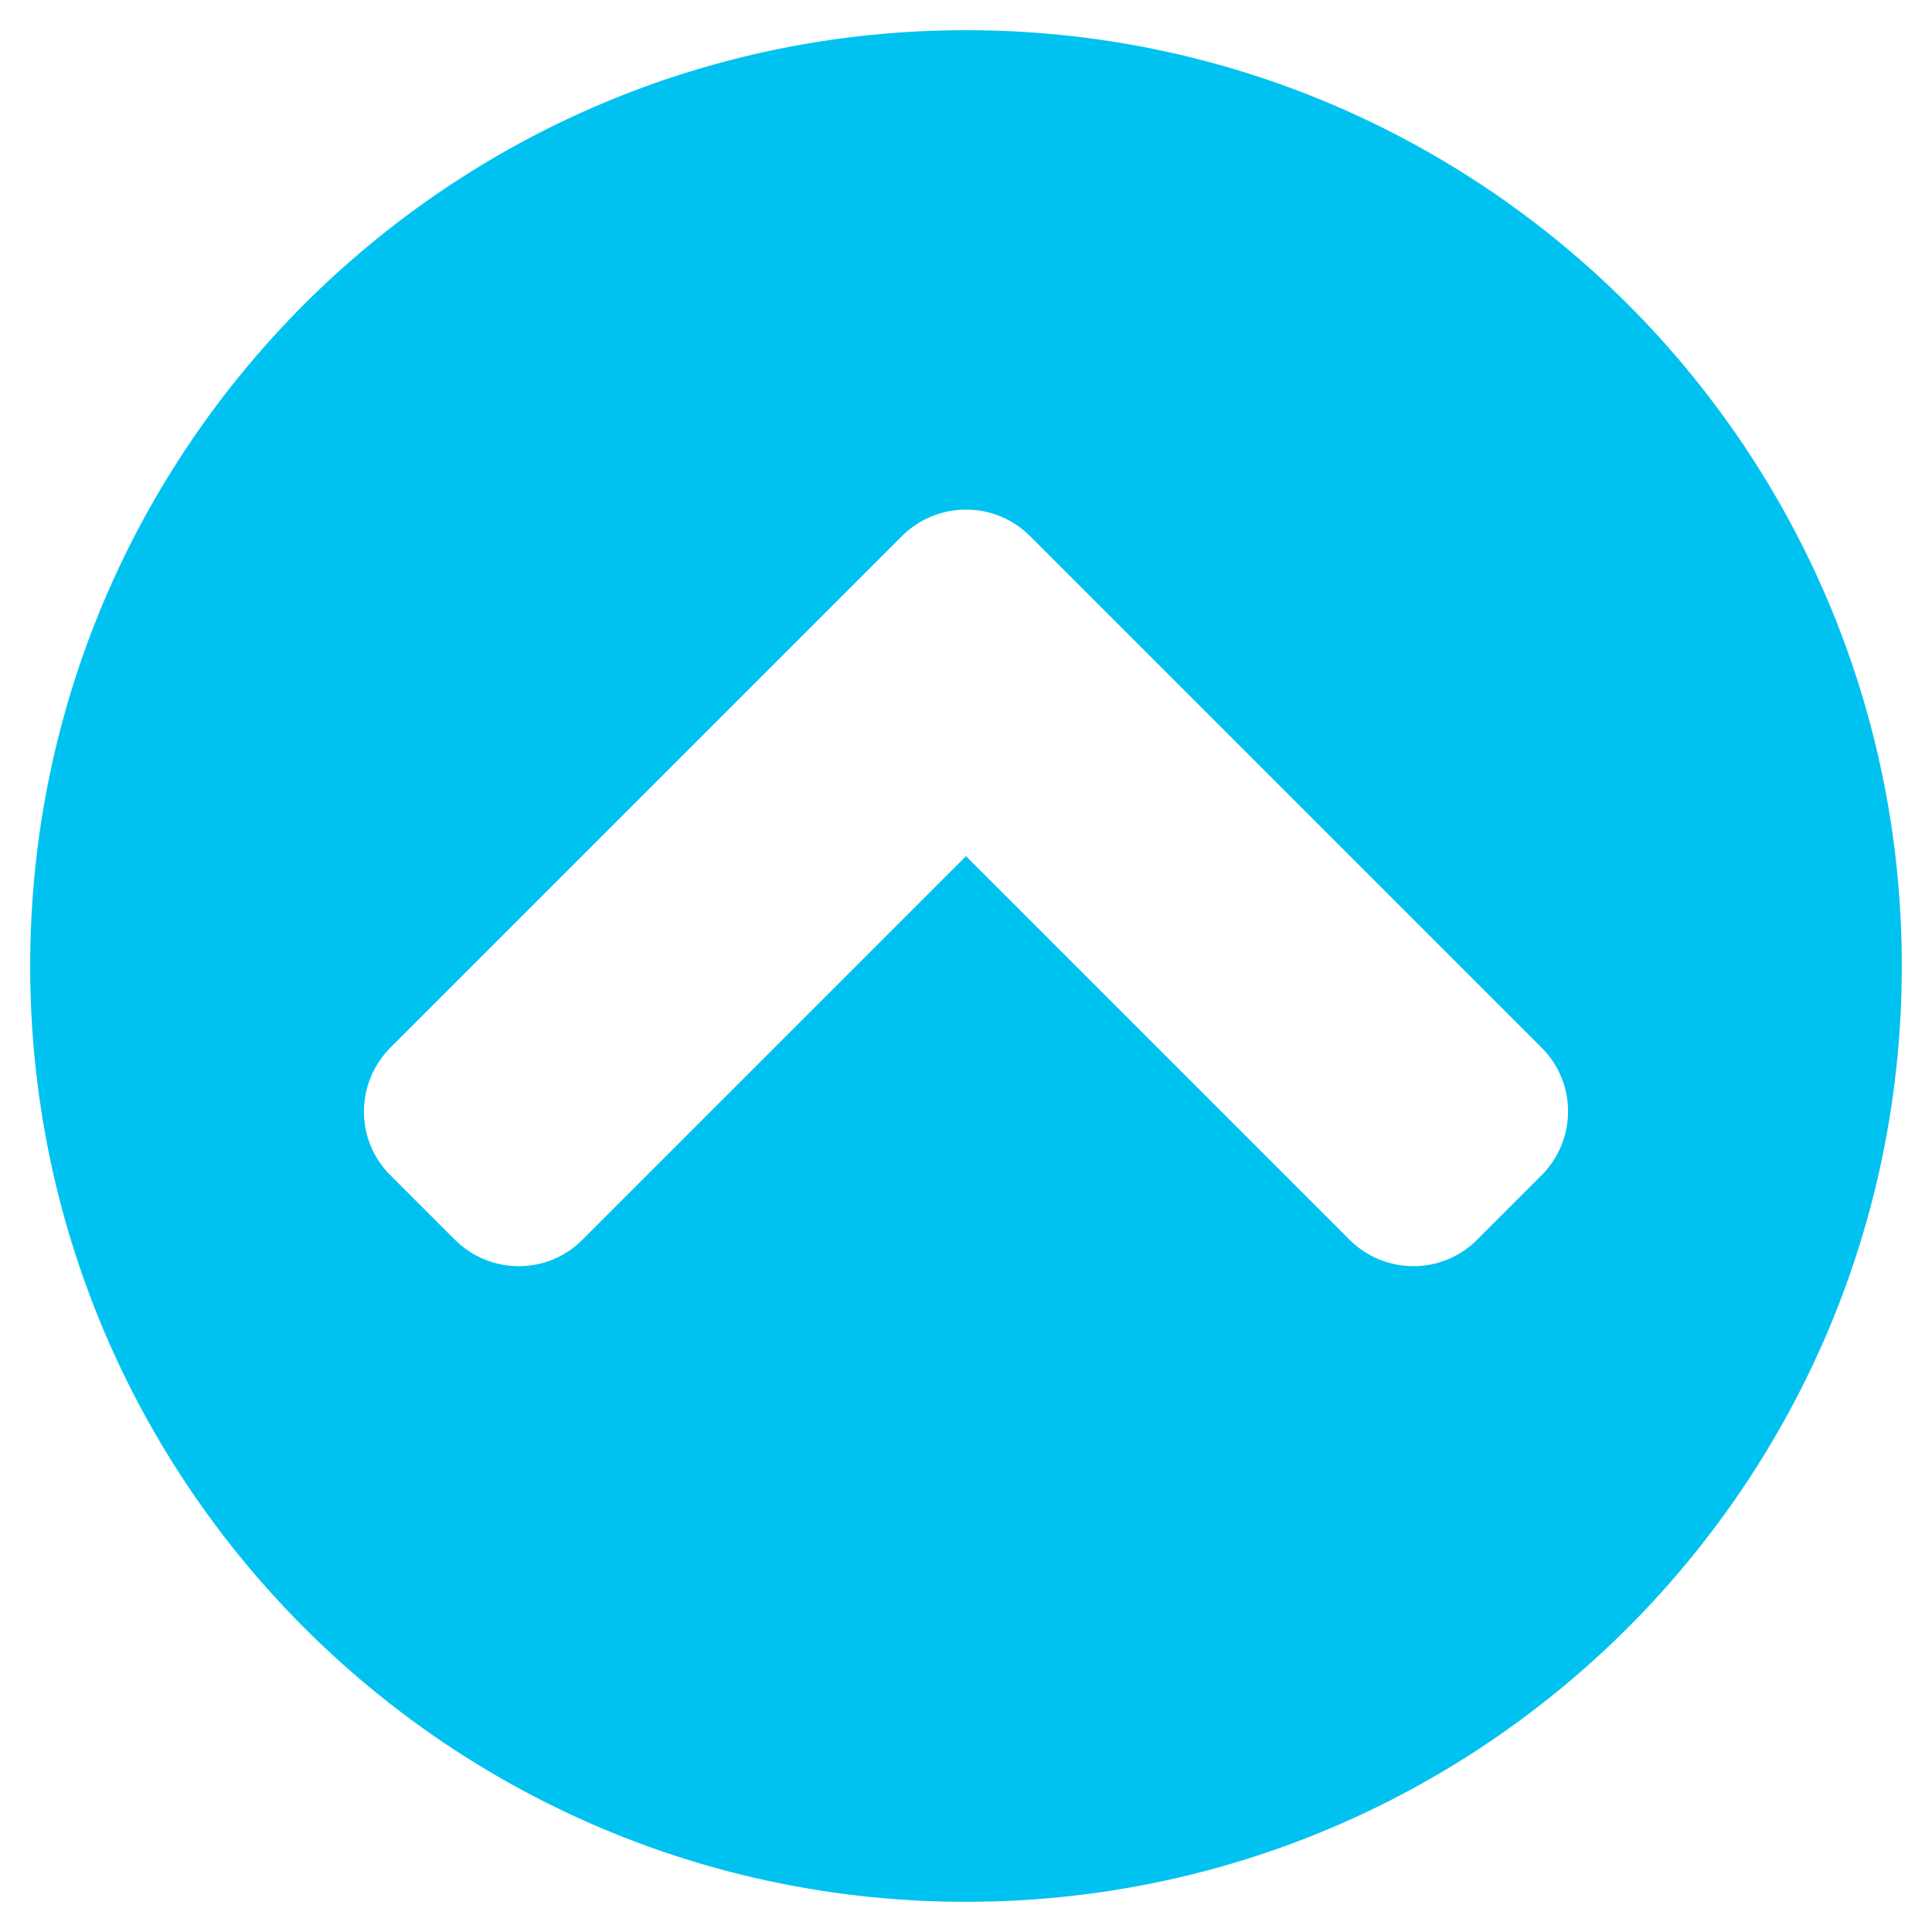
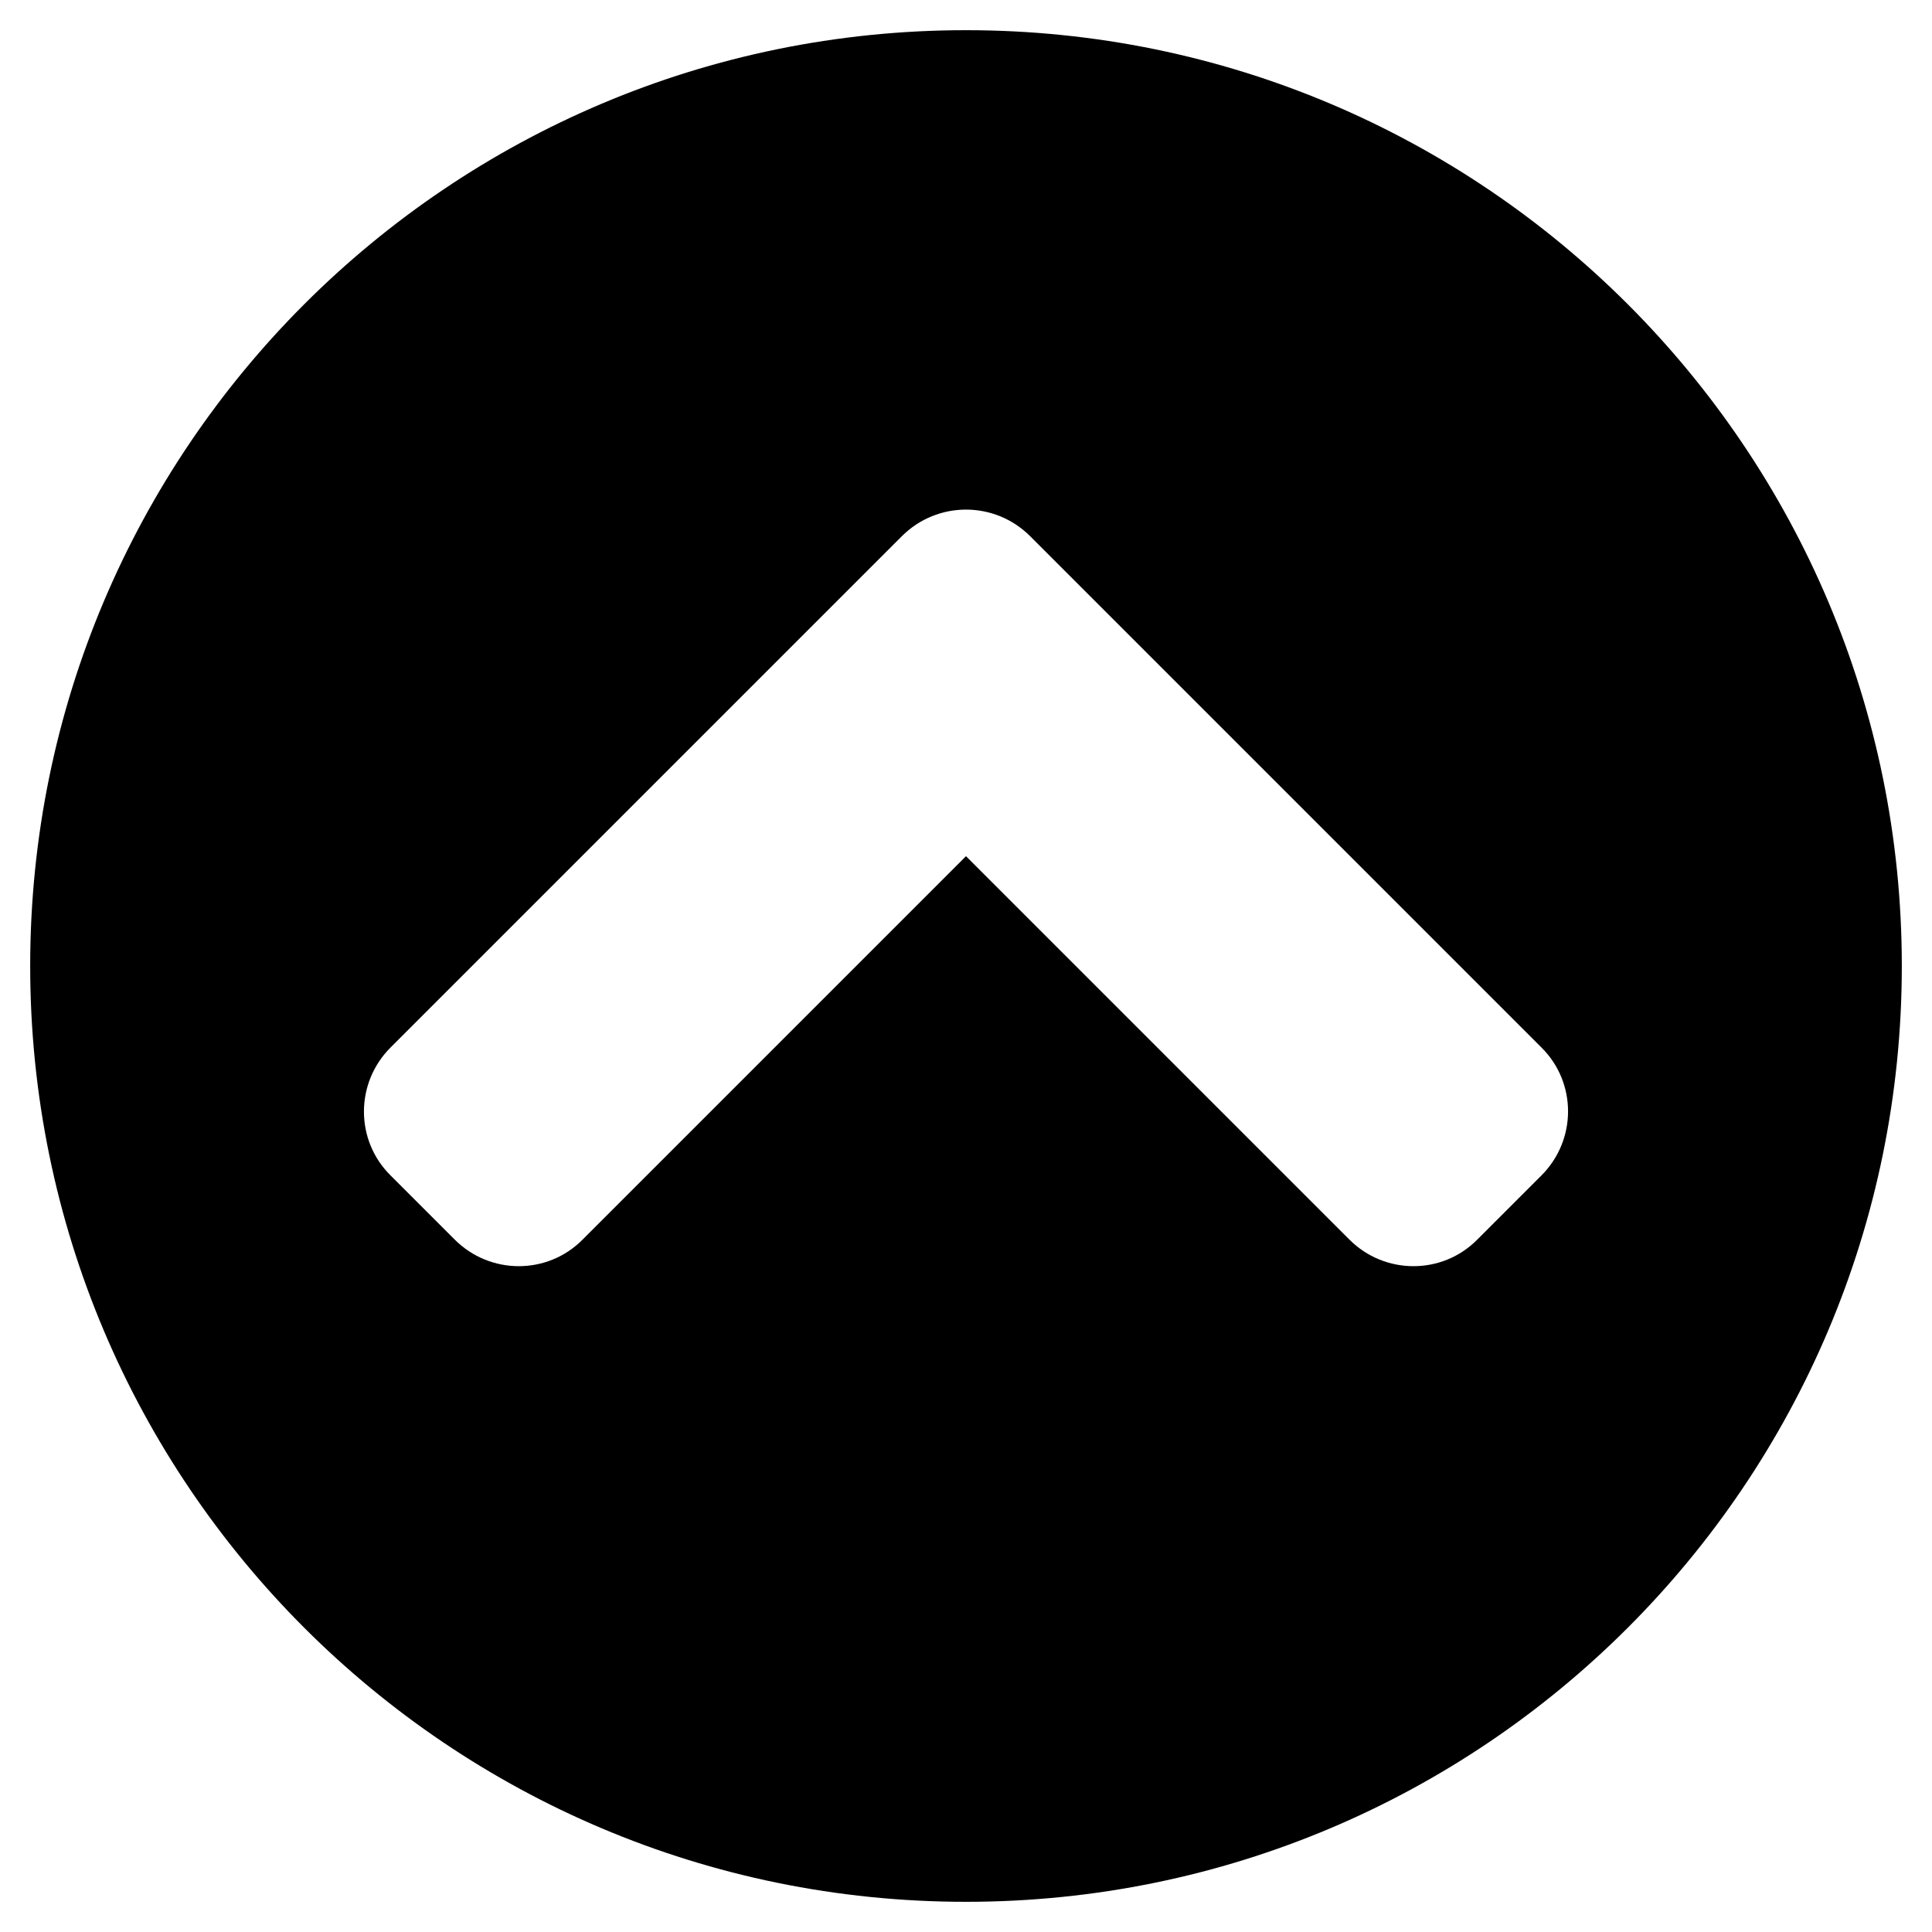
<svg xmlns="http://www.w3.org/2000/svg" aria-hidden="true" focusable="false" data-prefix="fas" data-icon="chevron-circle-up" class="svg-inline--fa fa-chevron-circle-up fa-w-16" role="img" viewBox="0 0 512 512">
-   <path fill="#00c2f0" d="M8 256C8 119 119 8 256 8s248 111 248 248-111 248-248 248S8 393 8 256zm231-113.9L103.5 277.6c-9.4 9.4-9.4 24.6 0 33.9l17 17c9.4 9.4 24.6 9.4 33.9 0L256 226.9l101.6 101.6c9.4 9.4 24.6 9.4 33.9 0l17-17c9.4-9.4 9.4-24.6 0-33.9L273 142.1c-9.4-9.4-24.6-9.4-34 0z" />
+   <path fill="000" d="M8 256C8 119 119 8 256 8s248 111 248 248-111 248-248 248S8 393 8 256zm231-113.9L103.5 277.6c-9.4 9.4-9.4 24.6 0 33.9l17 17c9.4 9.4 24.6 9.4 33.9 0L256 226.9l101.6 101.6c9.4 9.4 24.6 9.4 33.9 0l17-17c9.4-9.4 9.4-24.6 0-33.9L273 142.1c-9.4-9.4-24.6-9.4-34 0z" />
</svg>
